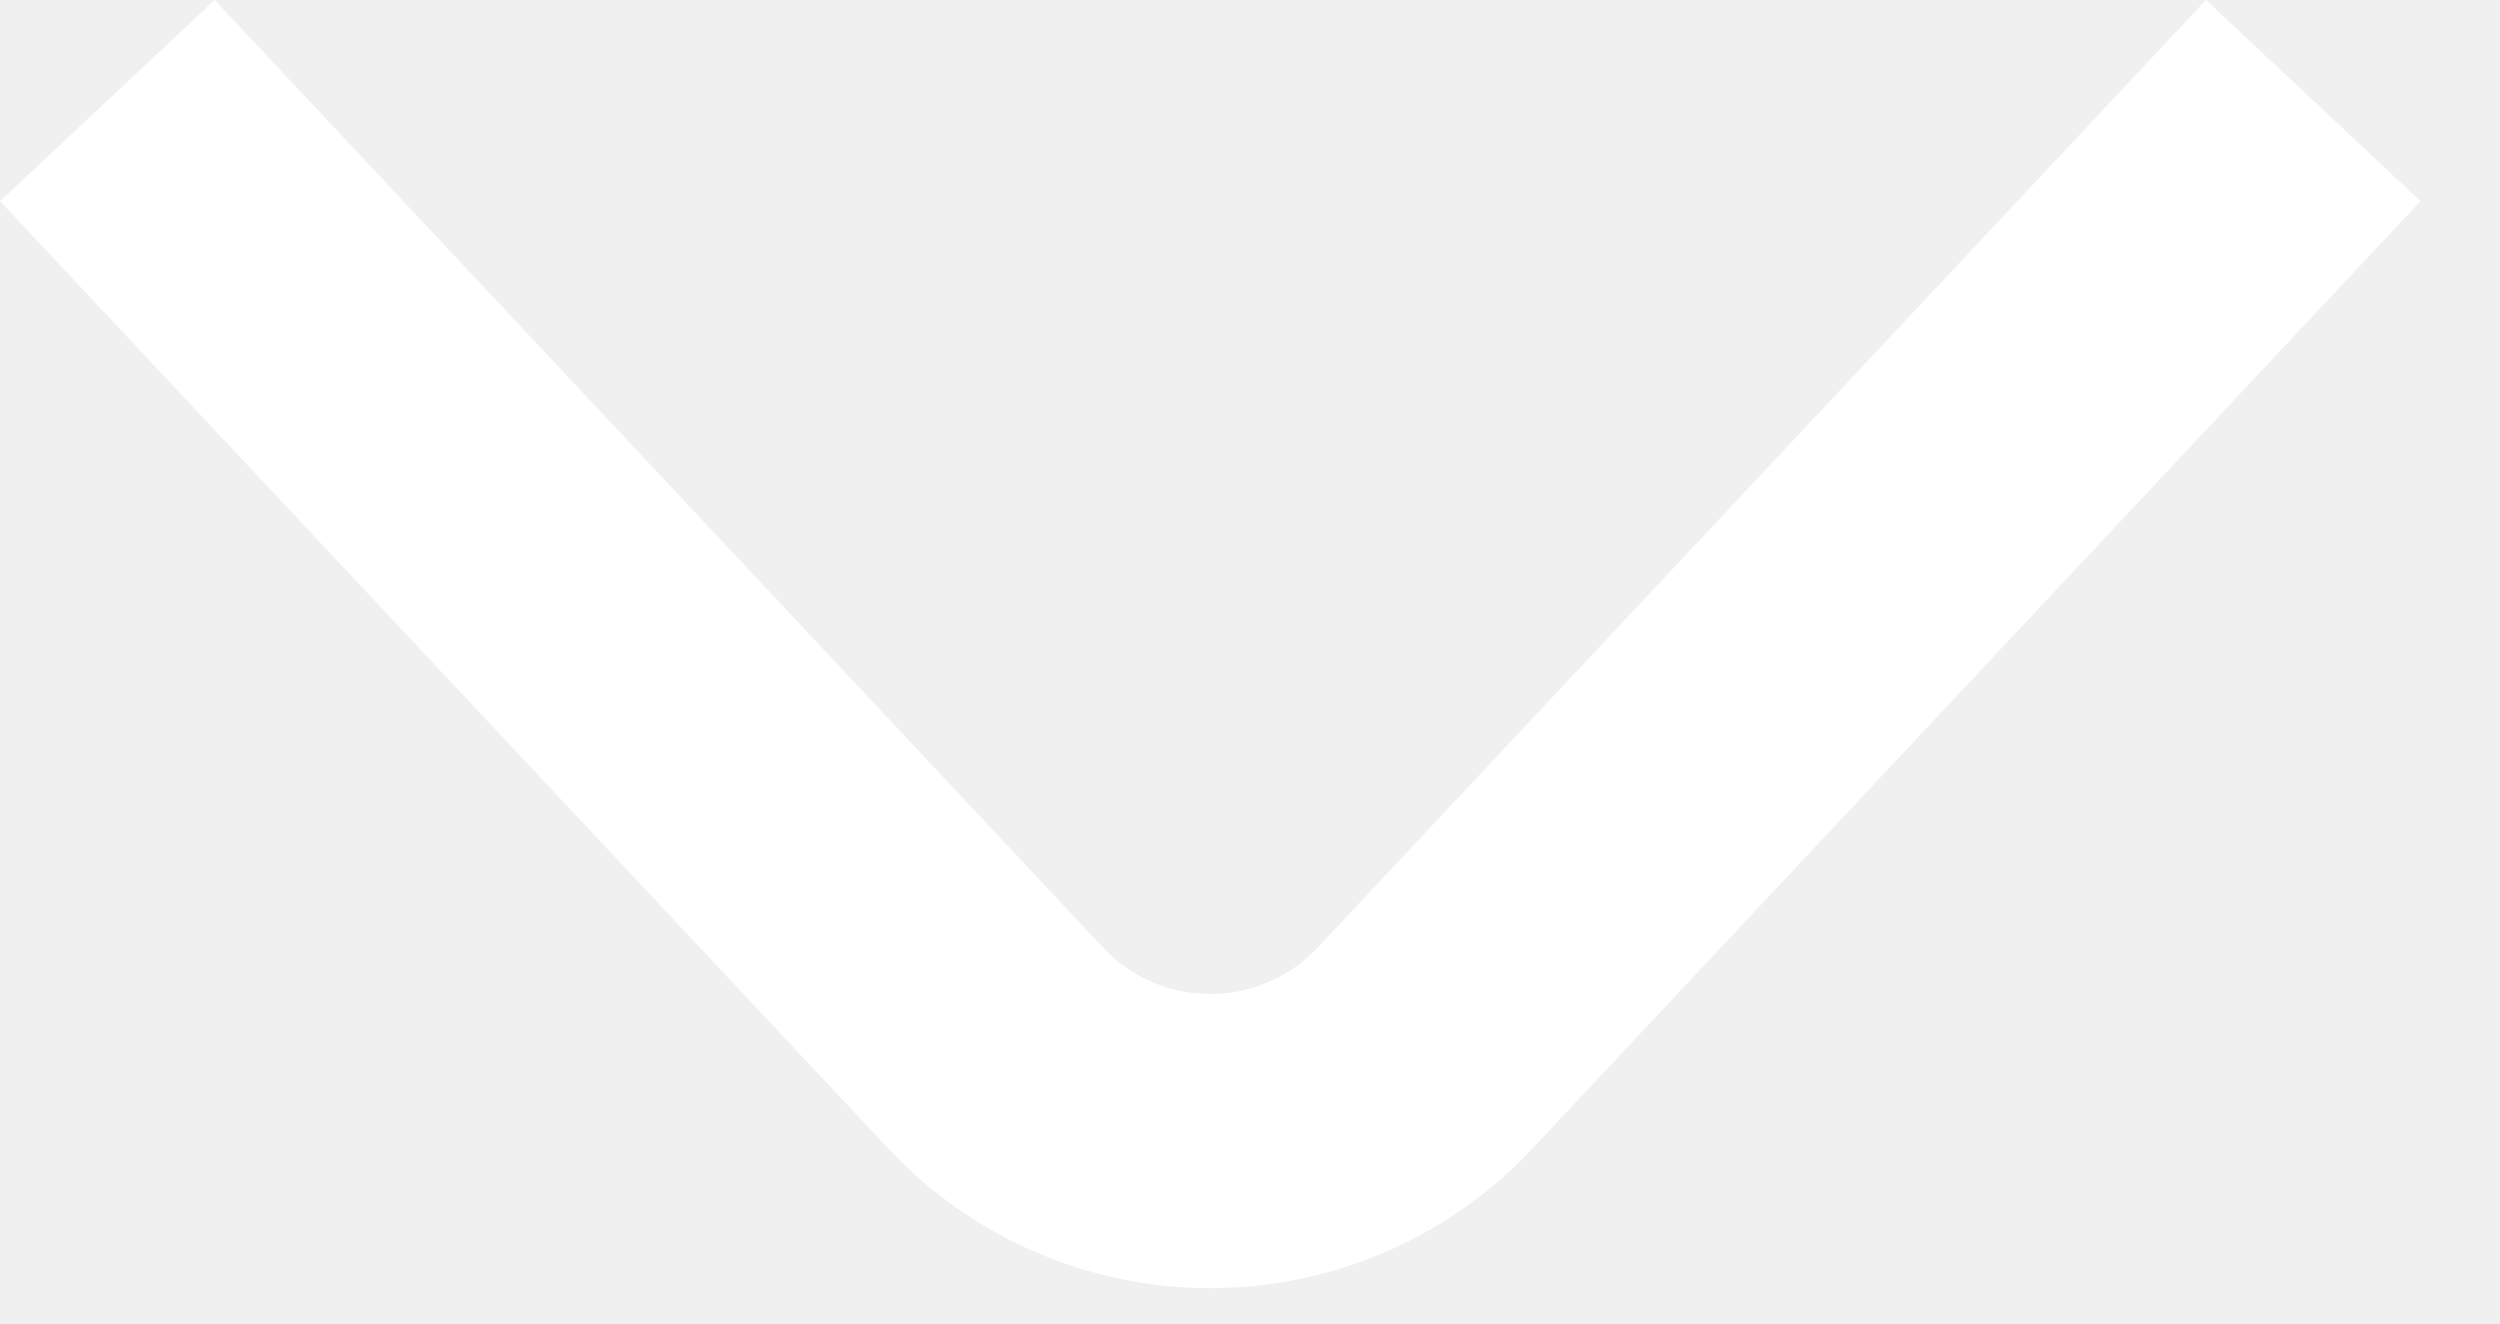
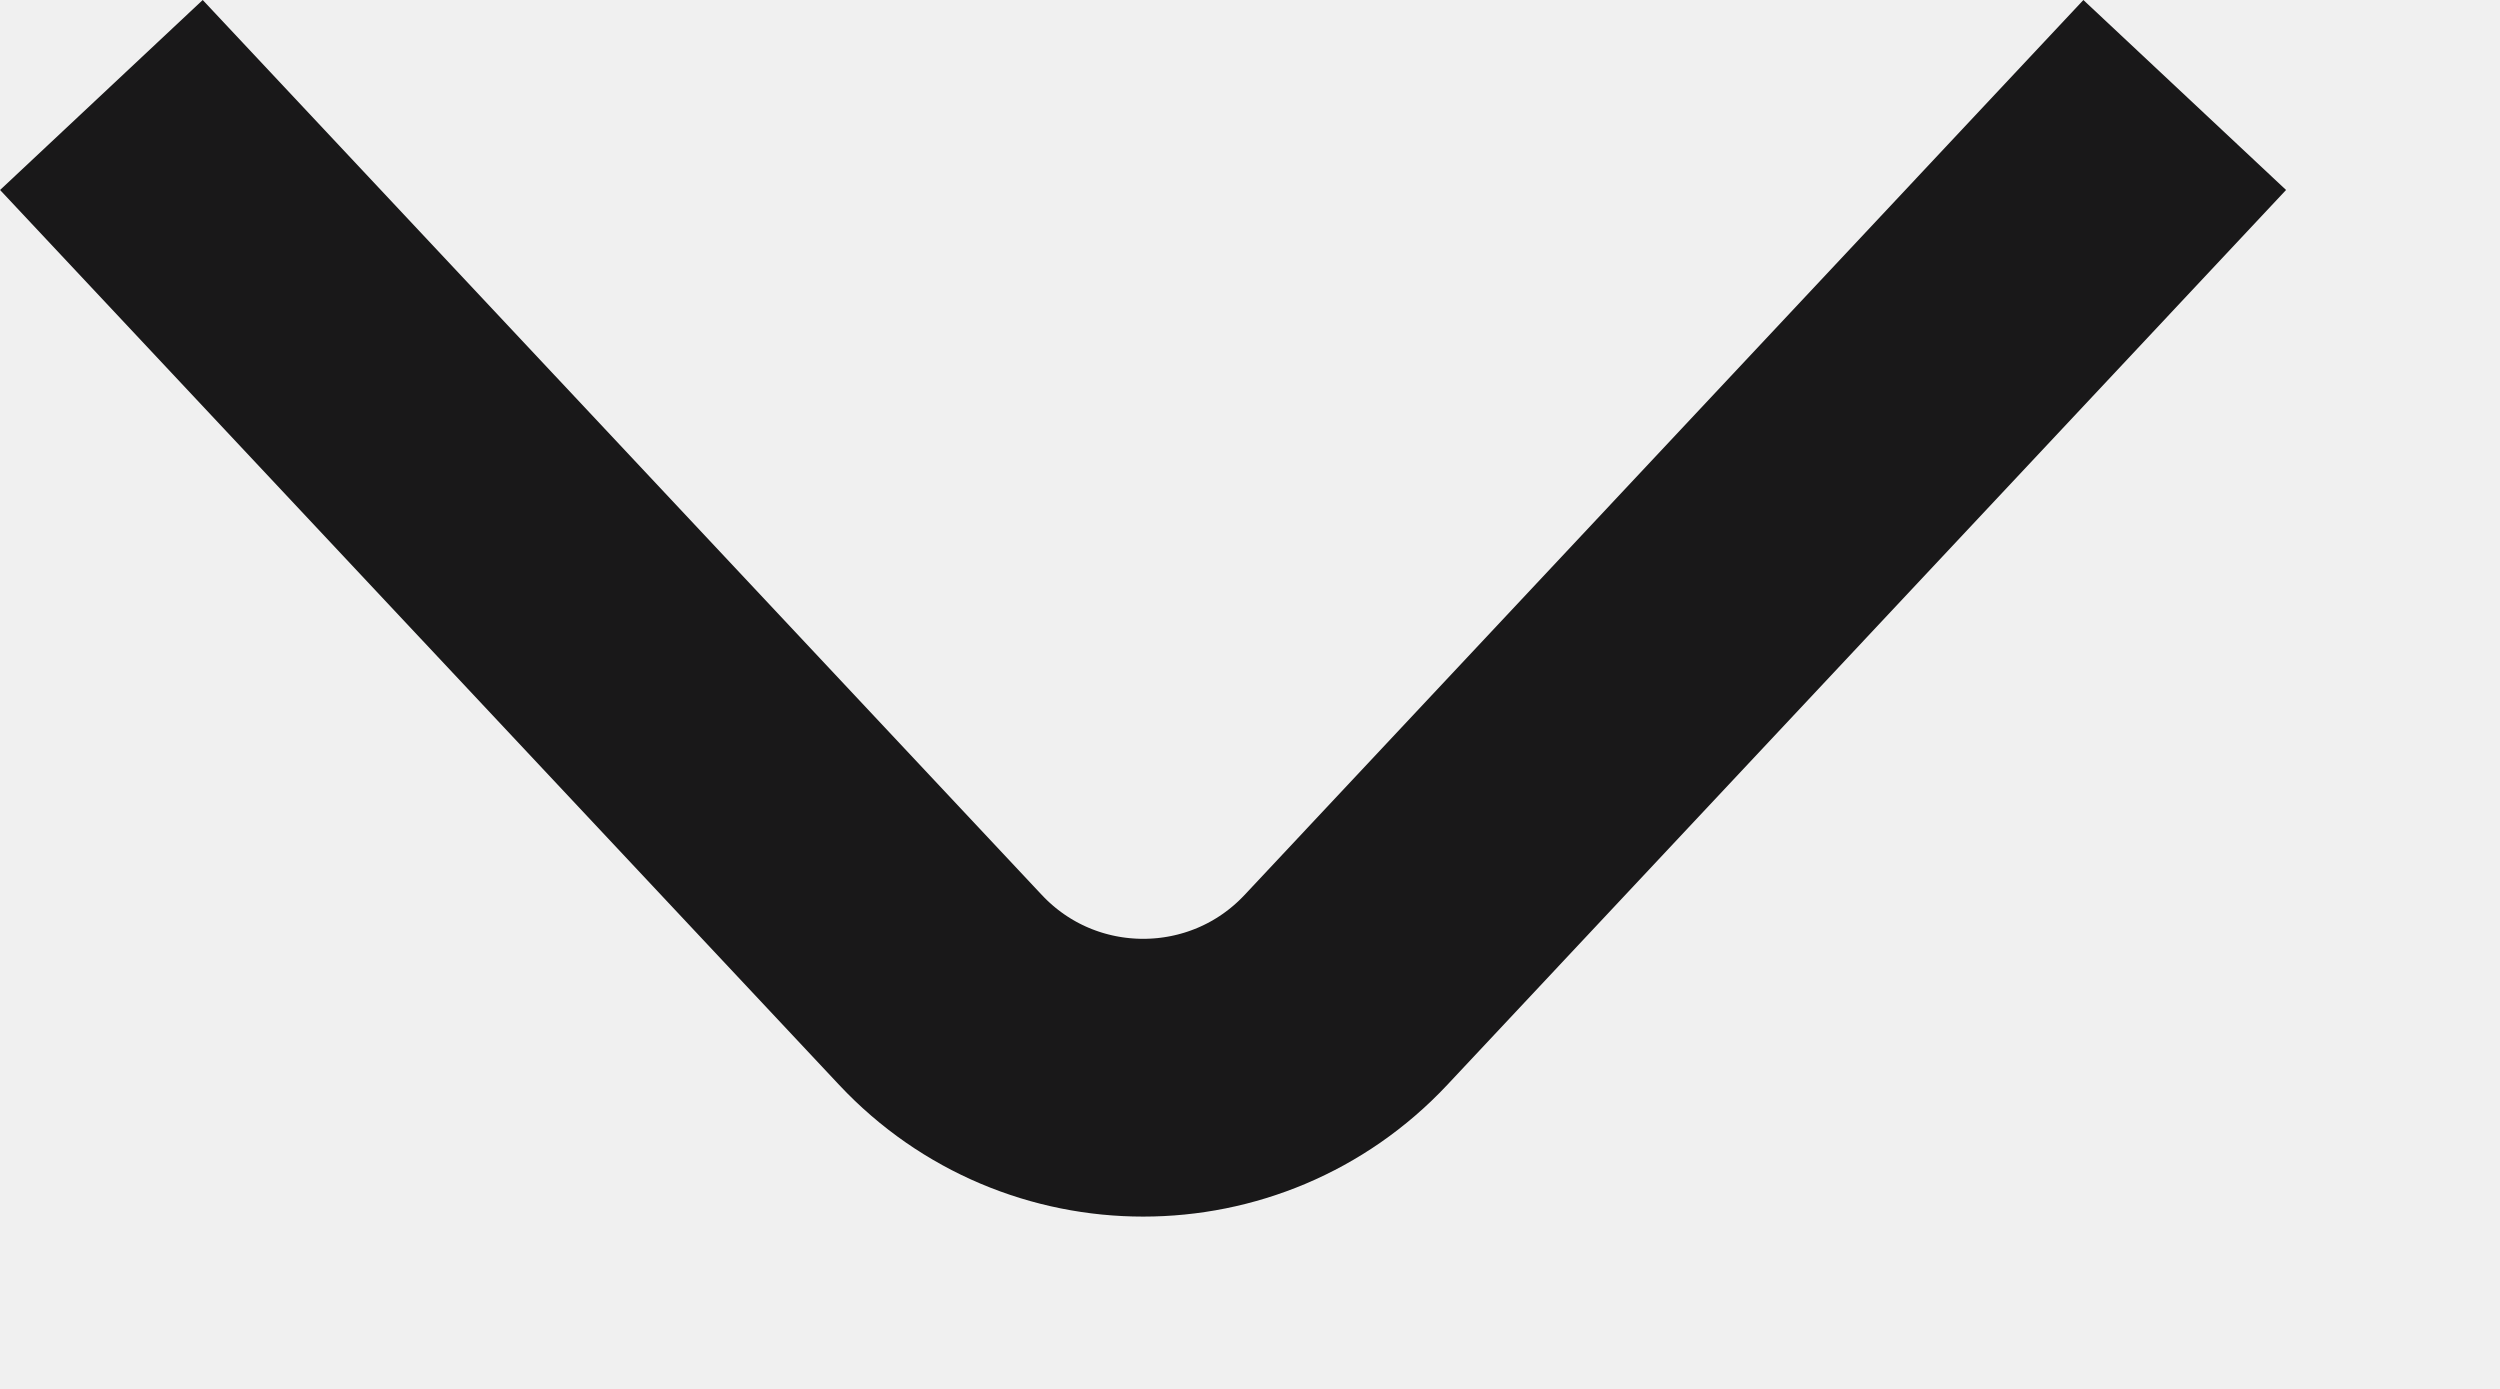
- <svg xmlns="http://www.w3.org/2000/svg" width="17" height="9" viewBox="0 0 17 9" fill="none">
-   <path d="M0.73 0.684L6.771 7.127C7.562 7.97 8.899 7.97 9.69 7.127L15.73 0.684" stroke="white" stroke-width="2" />
+ <svg xmlns="http://www.w3.org/2000/svg" width="9" height="5" viewBox="0 0 9 5" fill="none">
+   <path d="M7.865 0.342L4.845 3.564C4.45 3.985 3.781 3.985 3.386 3.564L0.365 0.342" stroke="#191819" />
</svg>
